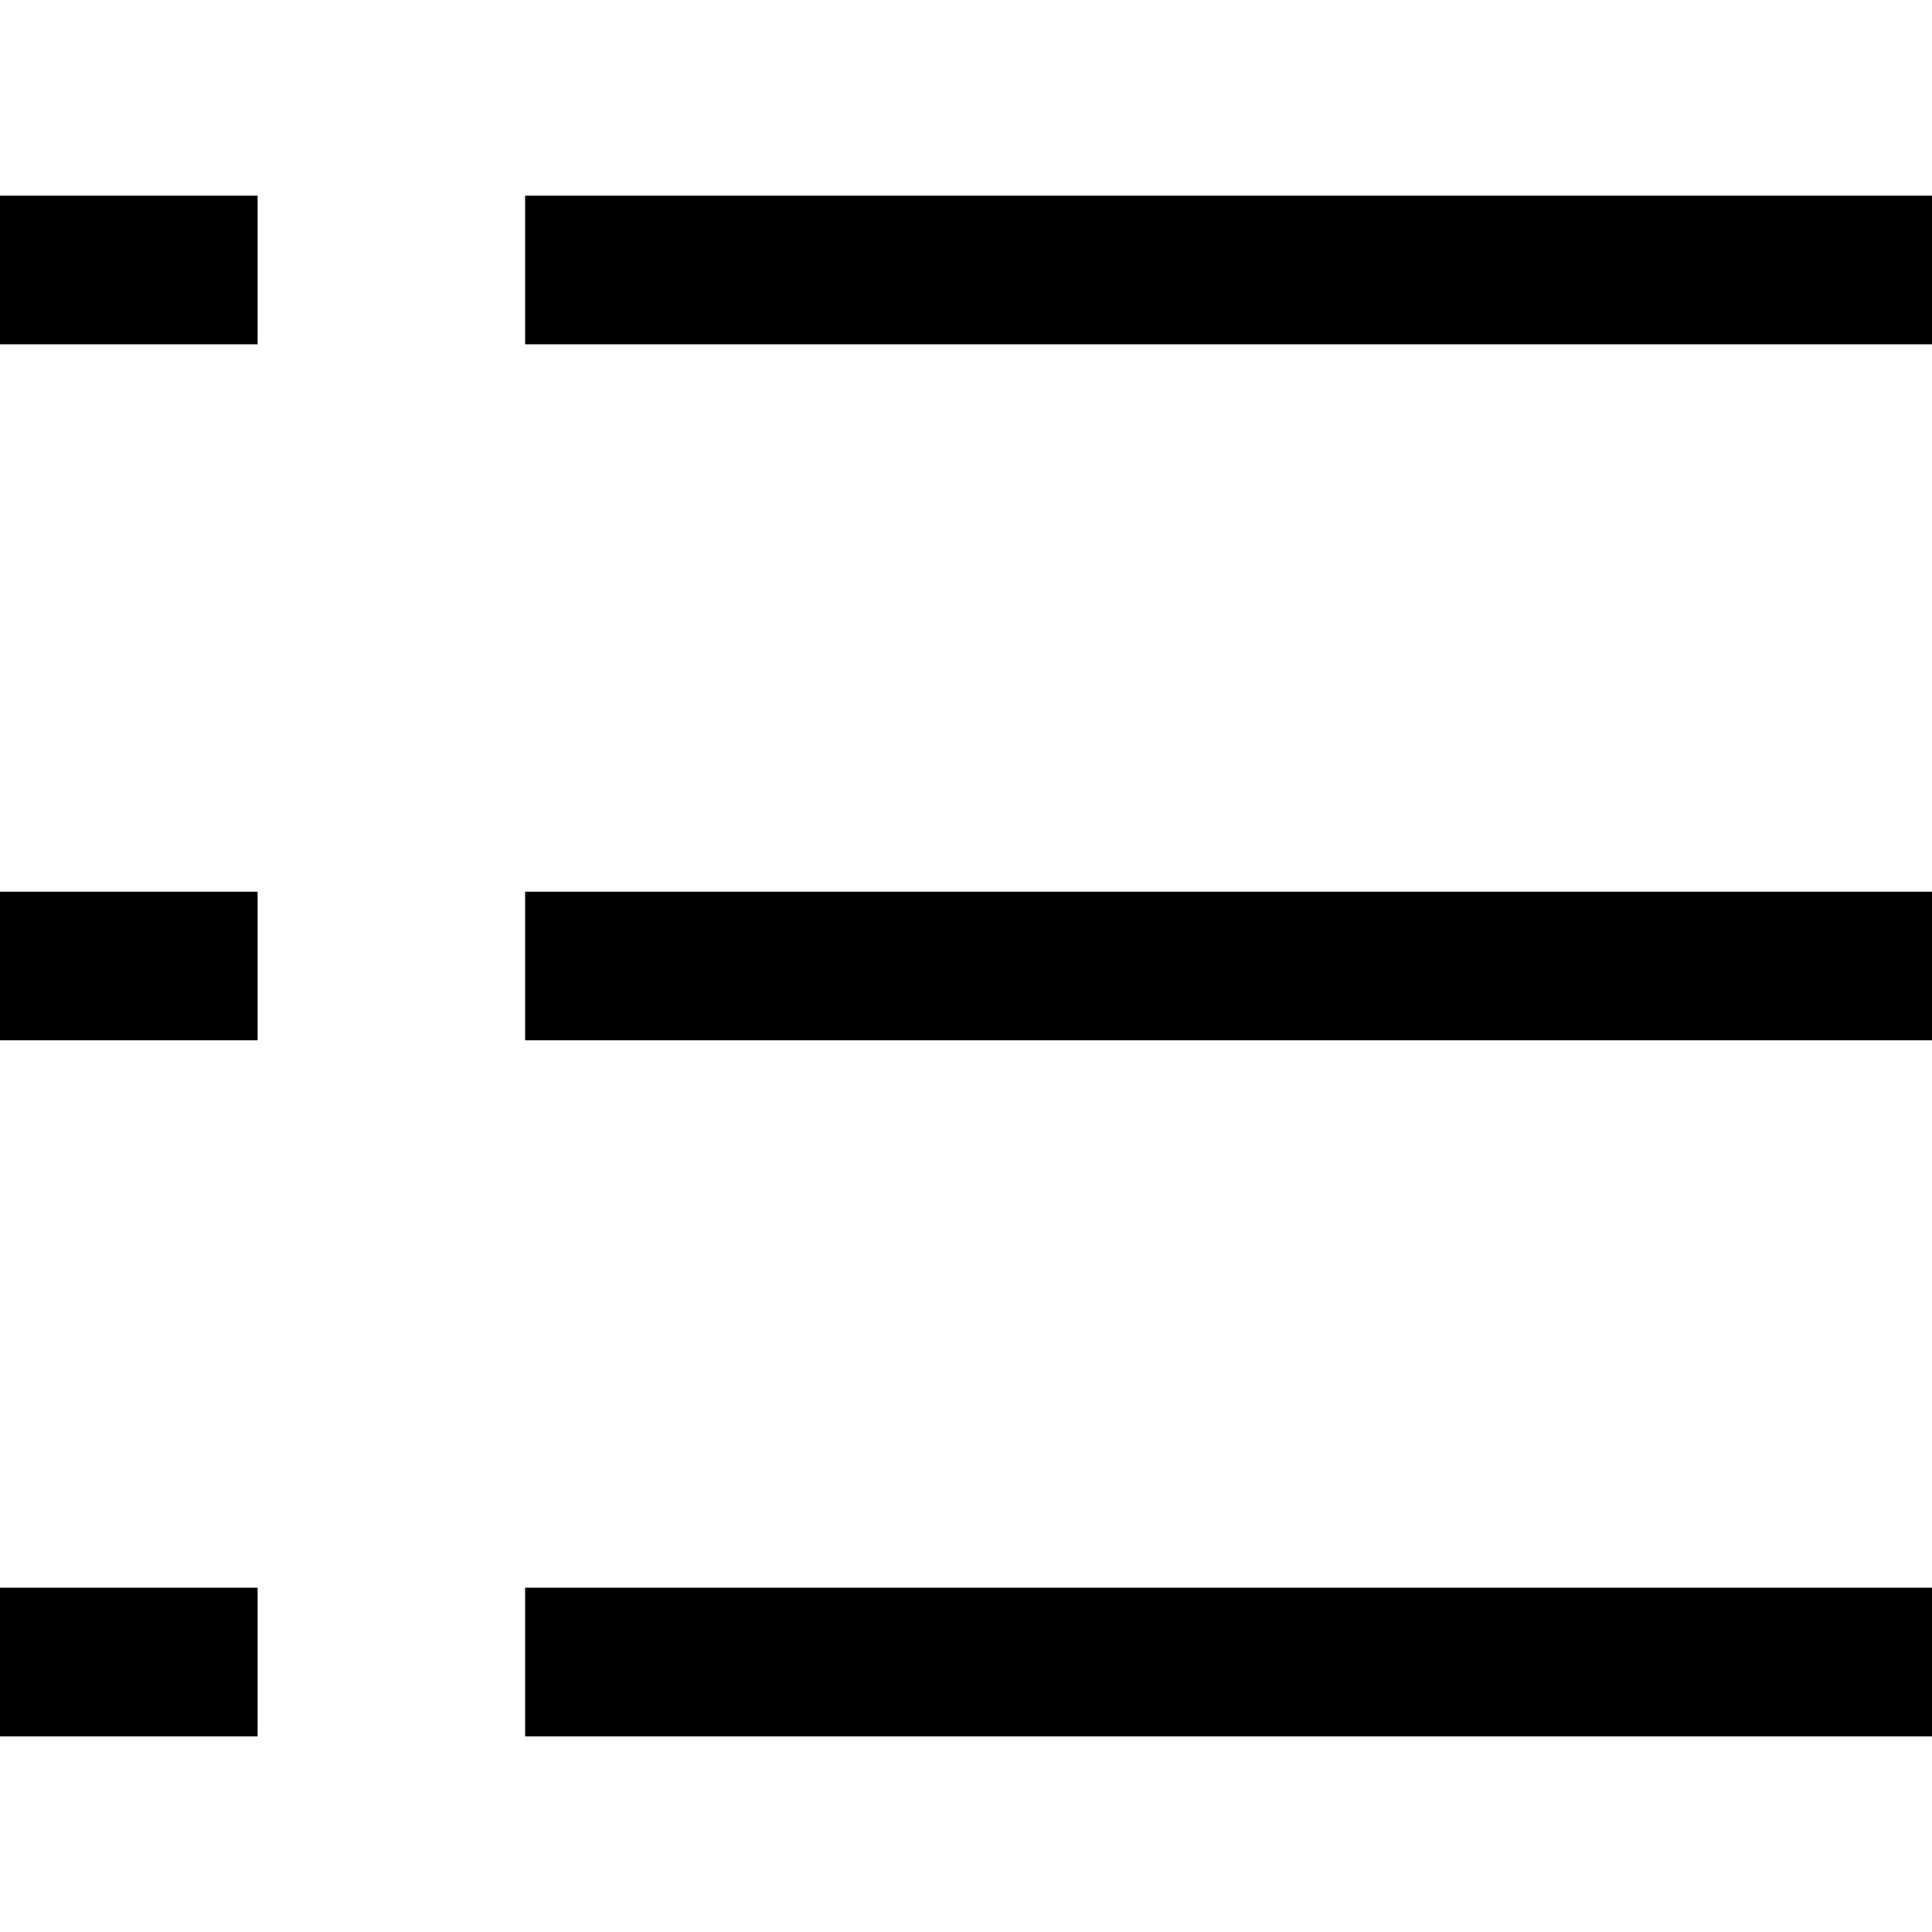
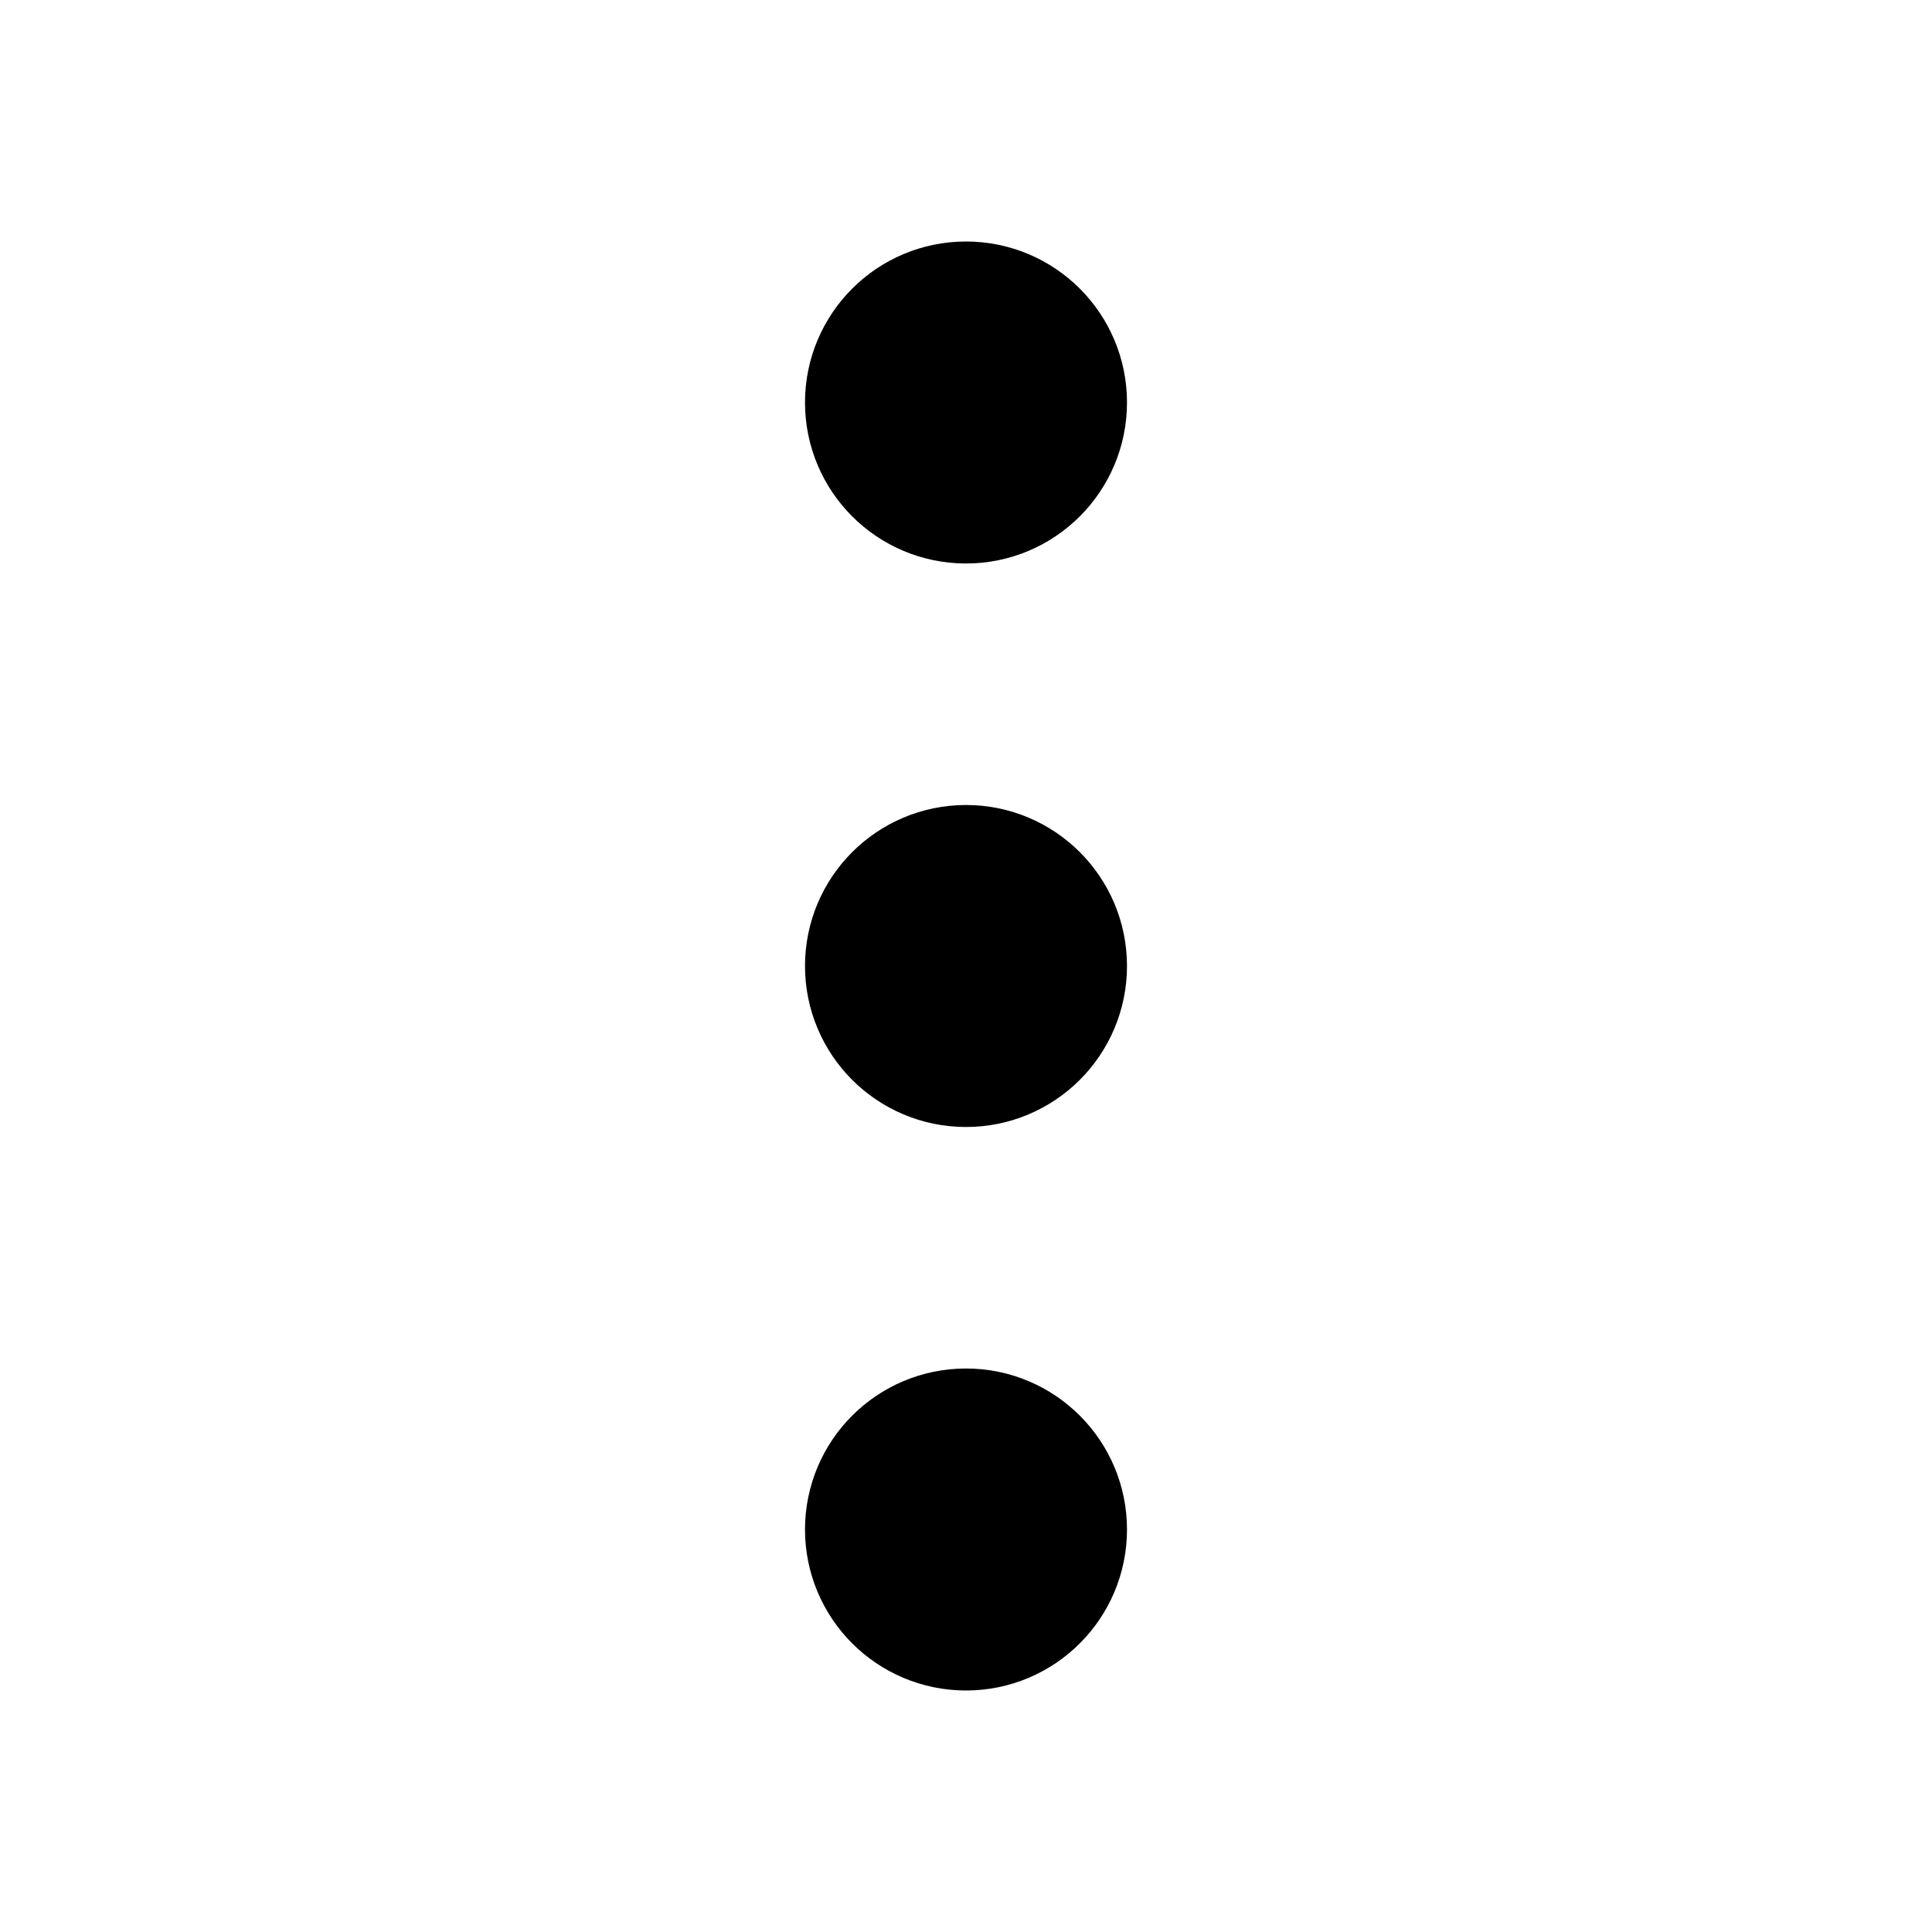
- <svg xmlns="http://www.w3.org/2000/svg" width="100%" height="100%" viewBox="0 0 195 195" version="1.1" xml:space="preserve" style="fill-rule:evenodd;clip-rule:evenodd;stroke-linejoin:round;stroke-miterlimit:2;">
-   <path d="M26,105L0,105L0,90L26,90L26,105ZM26,19.75L0,19.75L0,34.75L26,34.75L26,19.75ZM26,160.25L0,160.25L0,175.25L26,175.25L26,160.25ZM195,90L53,90L53,105L195,105L195,90ZM195,19.75L53,19.75L53,34.75L195,34.75L195,19.75ZM195,160.25L53,160.25L53,175.25L195,175.25L195,160.25Z" style="fill-rule:nonzero;" />
+ <svg xmlns="http://www.w3.org/2000/svg" width="24" height="24" viewBox="0 0 24 24" fill="none" stroke="currentColor" stroke-width="2" stroke-linecap="round" stroke-linejoin="round" class="feather feather-more-vertical">
+   <circle cx="12" cy="12" r="1" />
+   <circle cx="12" cy="5" r="1" />
+   <circle cx="12" cy="19" r="1" />
</svg>
